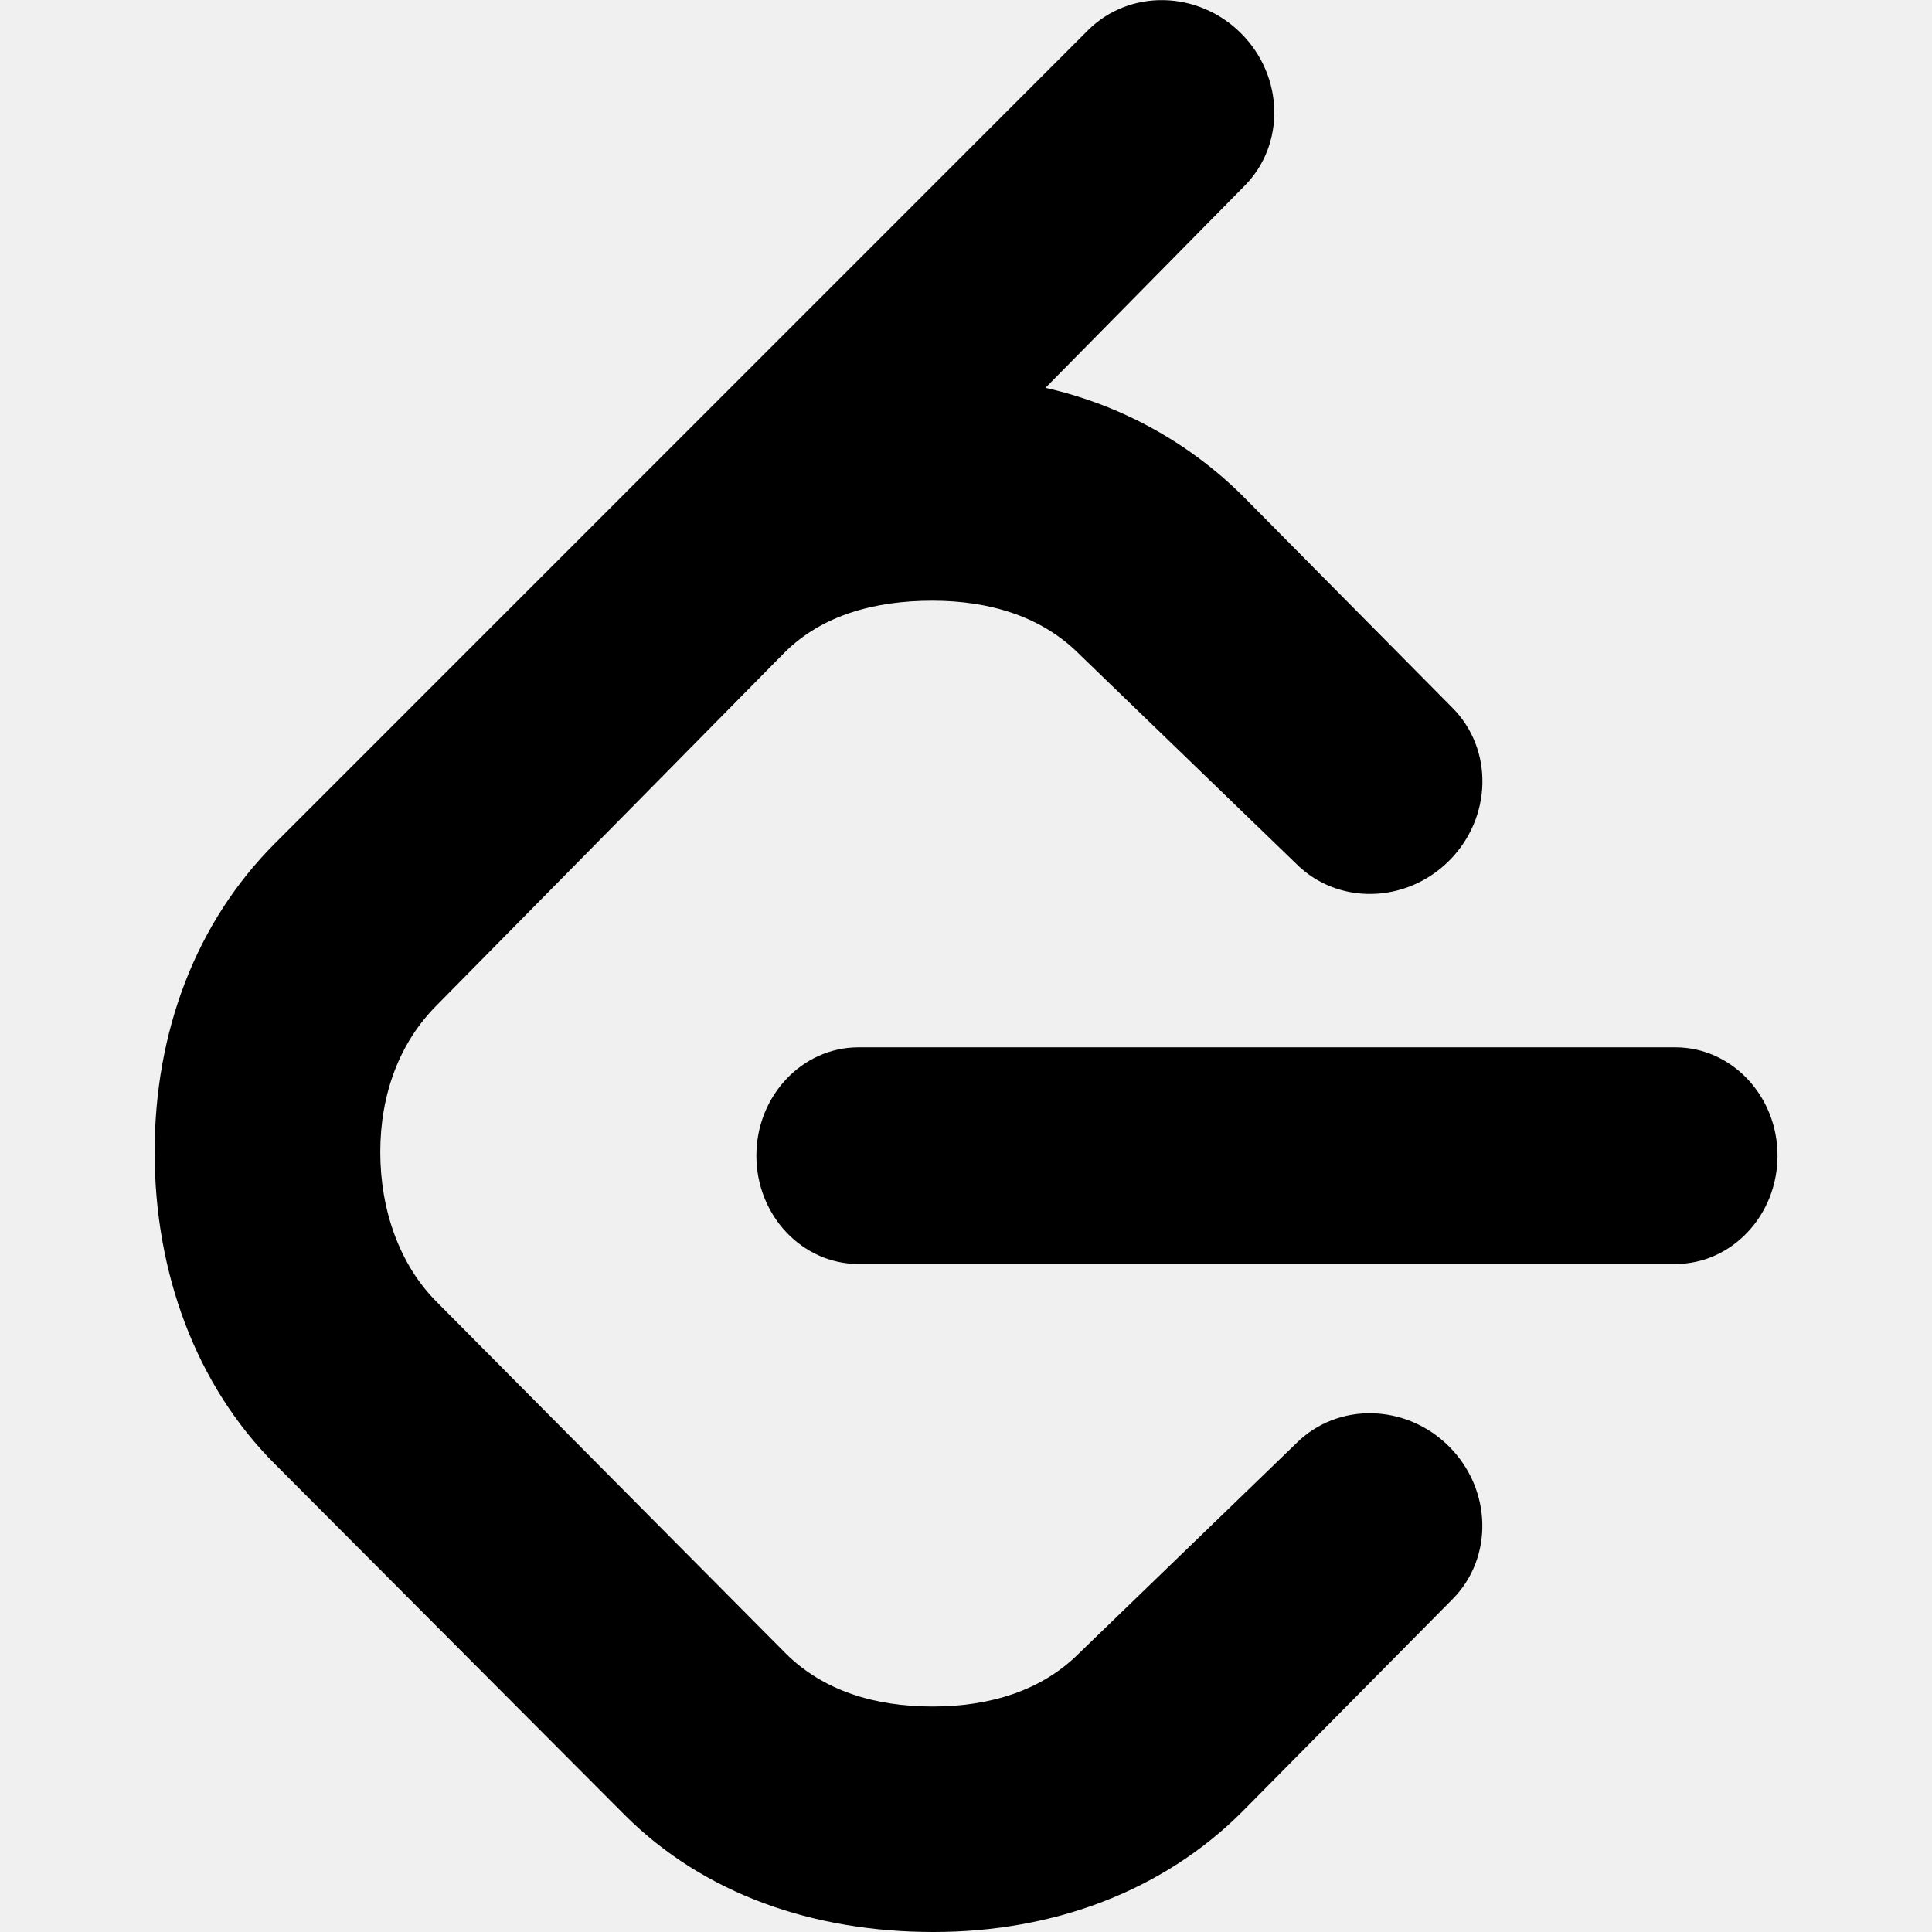
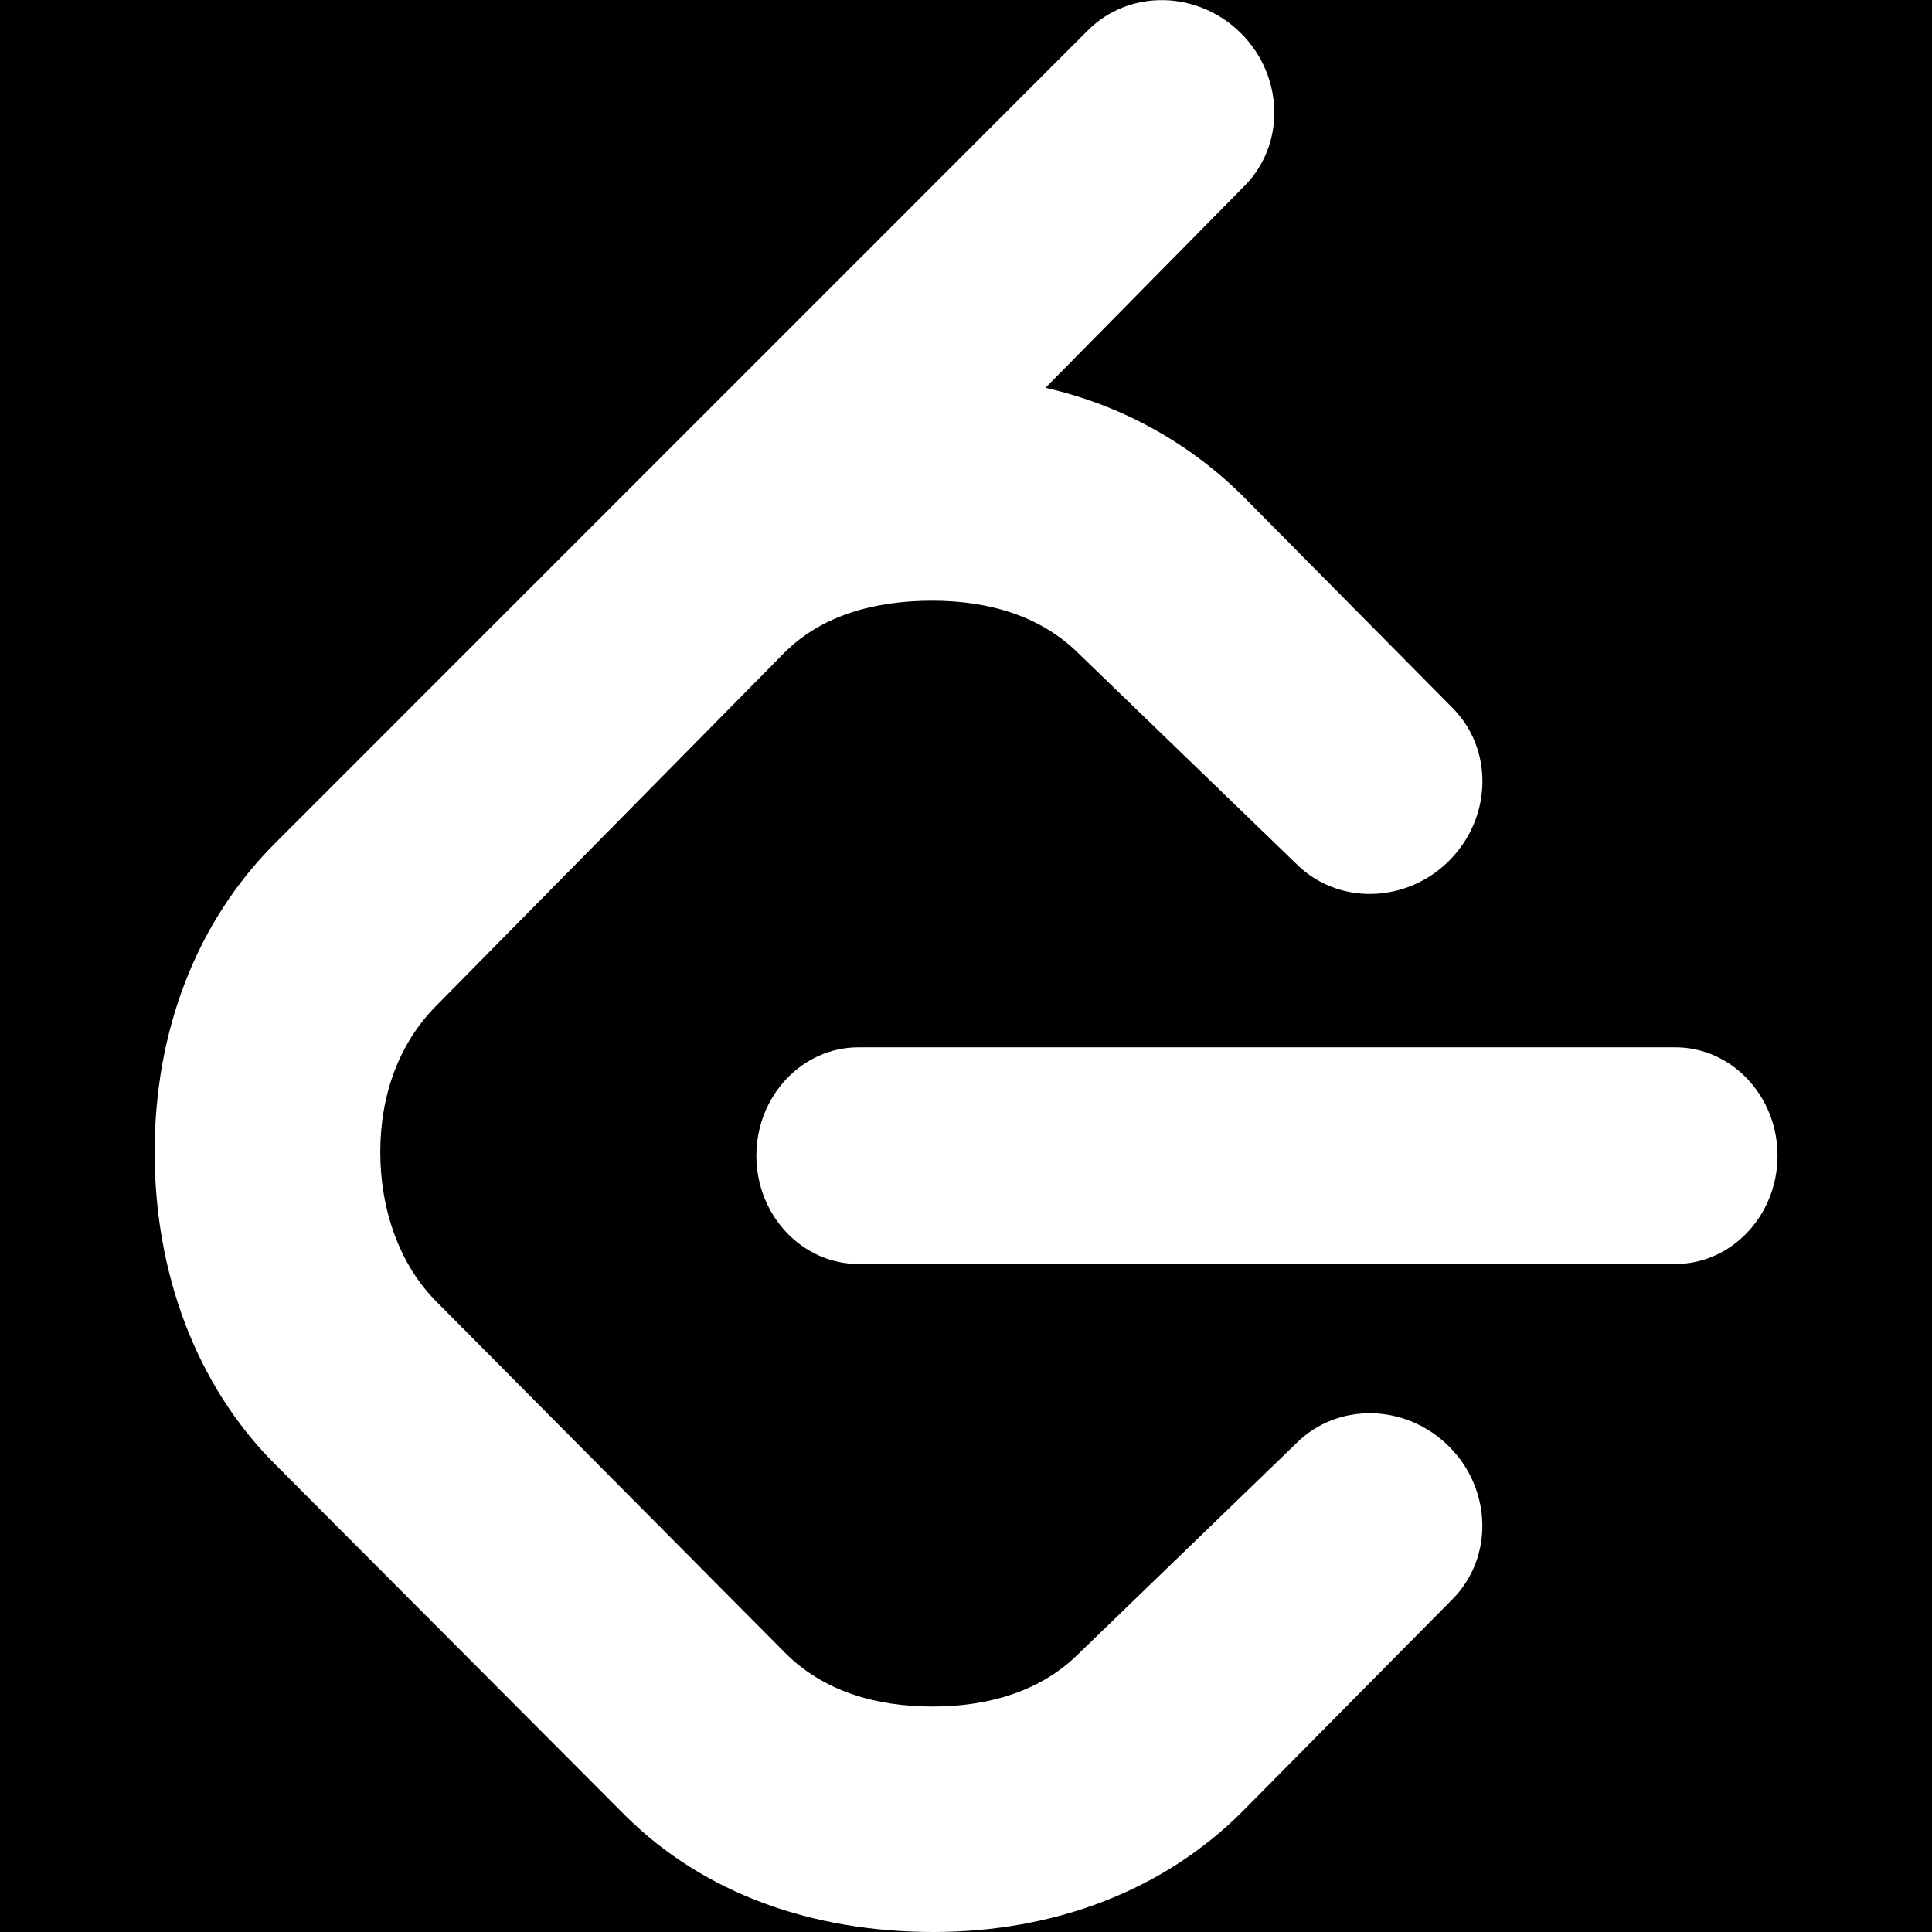
<svg xmlns="http://www.w3.org/2000/svg" fill="#000000" width="800px" height="800px" viewBox="0 0 24 24" role="img">
-   <path d="M16.102 17.93l-2.697 2.607c-.466.467-1.111.662-1.823.662s-1.357-.195-1.824-.662l-4.332-4.363c-.467-.467-.702-1.15-.702-1.863s.235-1.357.702-1.824l4.319-4.38c.467-.467 1.125-.645 1.837-.645s1.357.195 1.823.662l2.697 2.606c.514.515 1.365.497 1.9-.038.535-.536.553-1.387.039-1.901l-2.609-2.636a5.055 5.055 0 0 0-2.445-1.337l2.467-2.503c.516-.514.498-1.366-.037-1.901-.535-.535-1.387-.552-1.902-.038l-10.1 10.101c-.981.982-1.494 2.337-1.494 3.835 0 1.498.513 2.895 1.494 3.875l4.347 4.361c.981.979 2.337 1.452 3.834 1.452s2.853-.512 3.835-1.494l2.609-2.637c.514-.514.496-1.365-.039-1.9s-1.386-.553-1.899-.039zM20.811 13.01H10.666c-.702 0-1.27.604-1.27 1.346s.568 1.346 1.27 1.346h10.145c.701 0 1.27-.604 1.27-1.346s-.569-1.346-1.27-1.346z" />
+   <rect width="24" height="24" fill="black" />
+   <path d="M16.102 17.93l-2.697 2.607c-.466.467-1.111.662-1.823.662s-1.357-.195-1.824-.662l-4.332-4.363c-.467-.467-.702-1.15-.702-1.863s.235-1.357.702-1.824l4.319-4.38c.467-.467 1.125-.645 1.837-.645s1.357.195 1.823.662l2.697 2.606c.514.515 1.365.497 1.9-.038.535-.536.553-1.387.039-1.901l-2.609-2.636a5.055 5.055 0 0 0-2.445-1.337l2.467-2.503c.516-.514.498-1.366-.037-1.901-.535-.535-1.387-.552-1.902-.038l-10.1 10.101c-.981.982-1.494 2.337-1.494 3.835 0 1.498.513 2.895 1.494 3.875l4.347 4.361c.981.979 2.337 1.452 3.834 1.452s2.853-.512 3.835-1.494l2.609-2.637c.514-.514.496-1.365-.039-1.9s-1.386-.553-1.899-.039zM20.811 13.01H10.666c-.702 0-1.27.604-1.27 1.346s.568 1.346 1.27 1.346h10.145c.701 0 1.27-.604 1.27-1.346s-.569-1.346-1.27-1.346z" fill="white" />
</svg>
